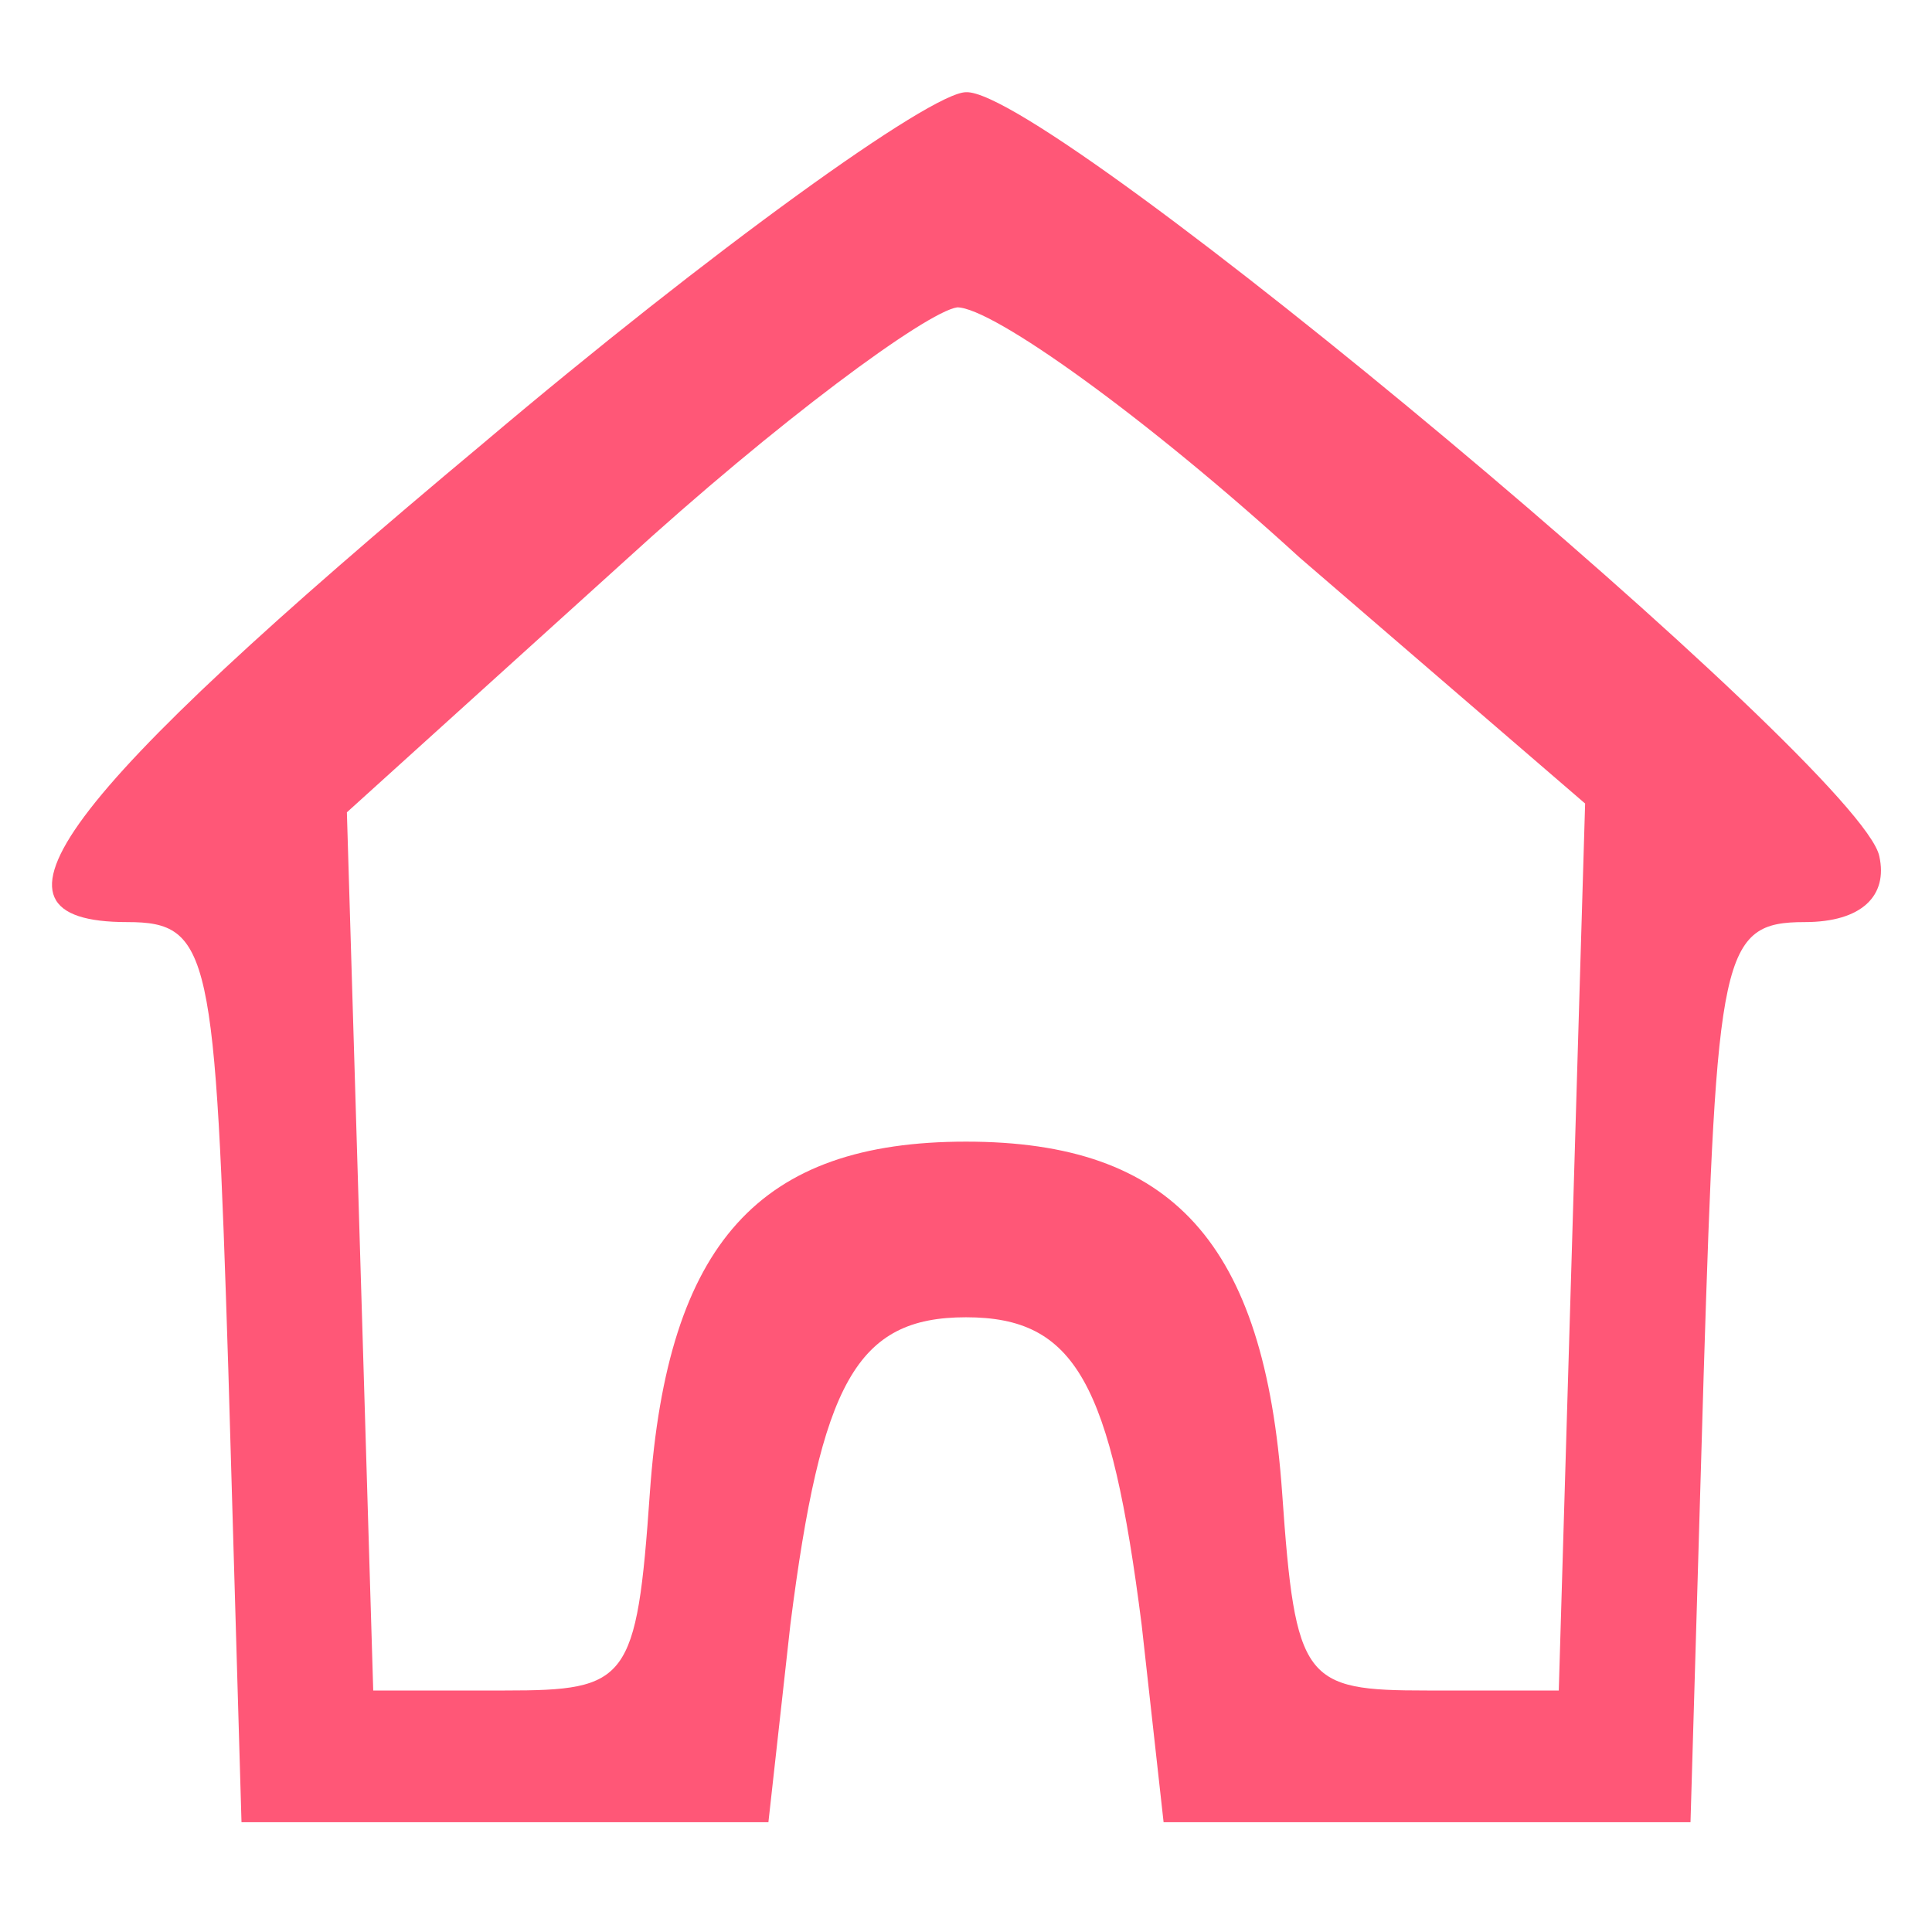
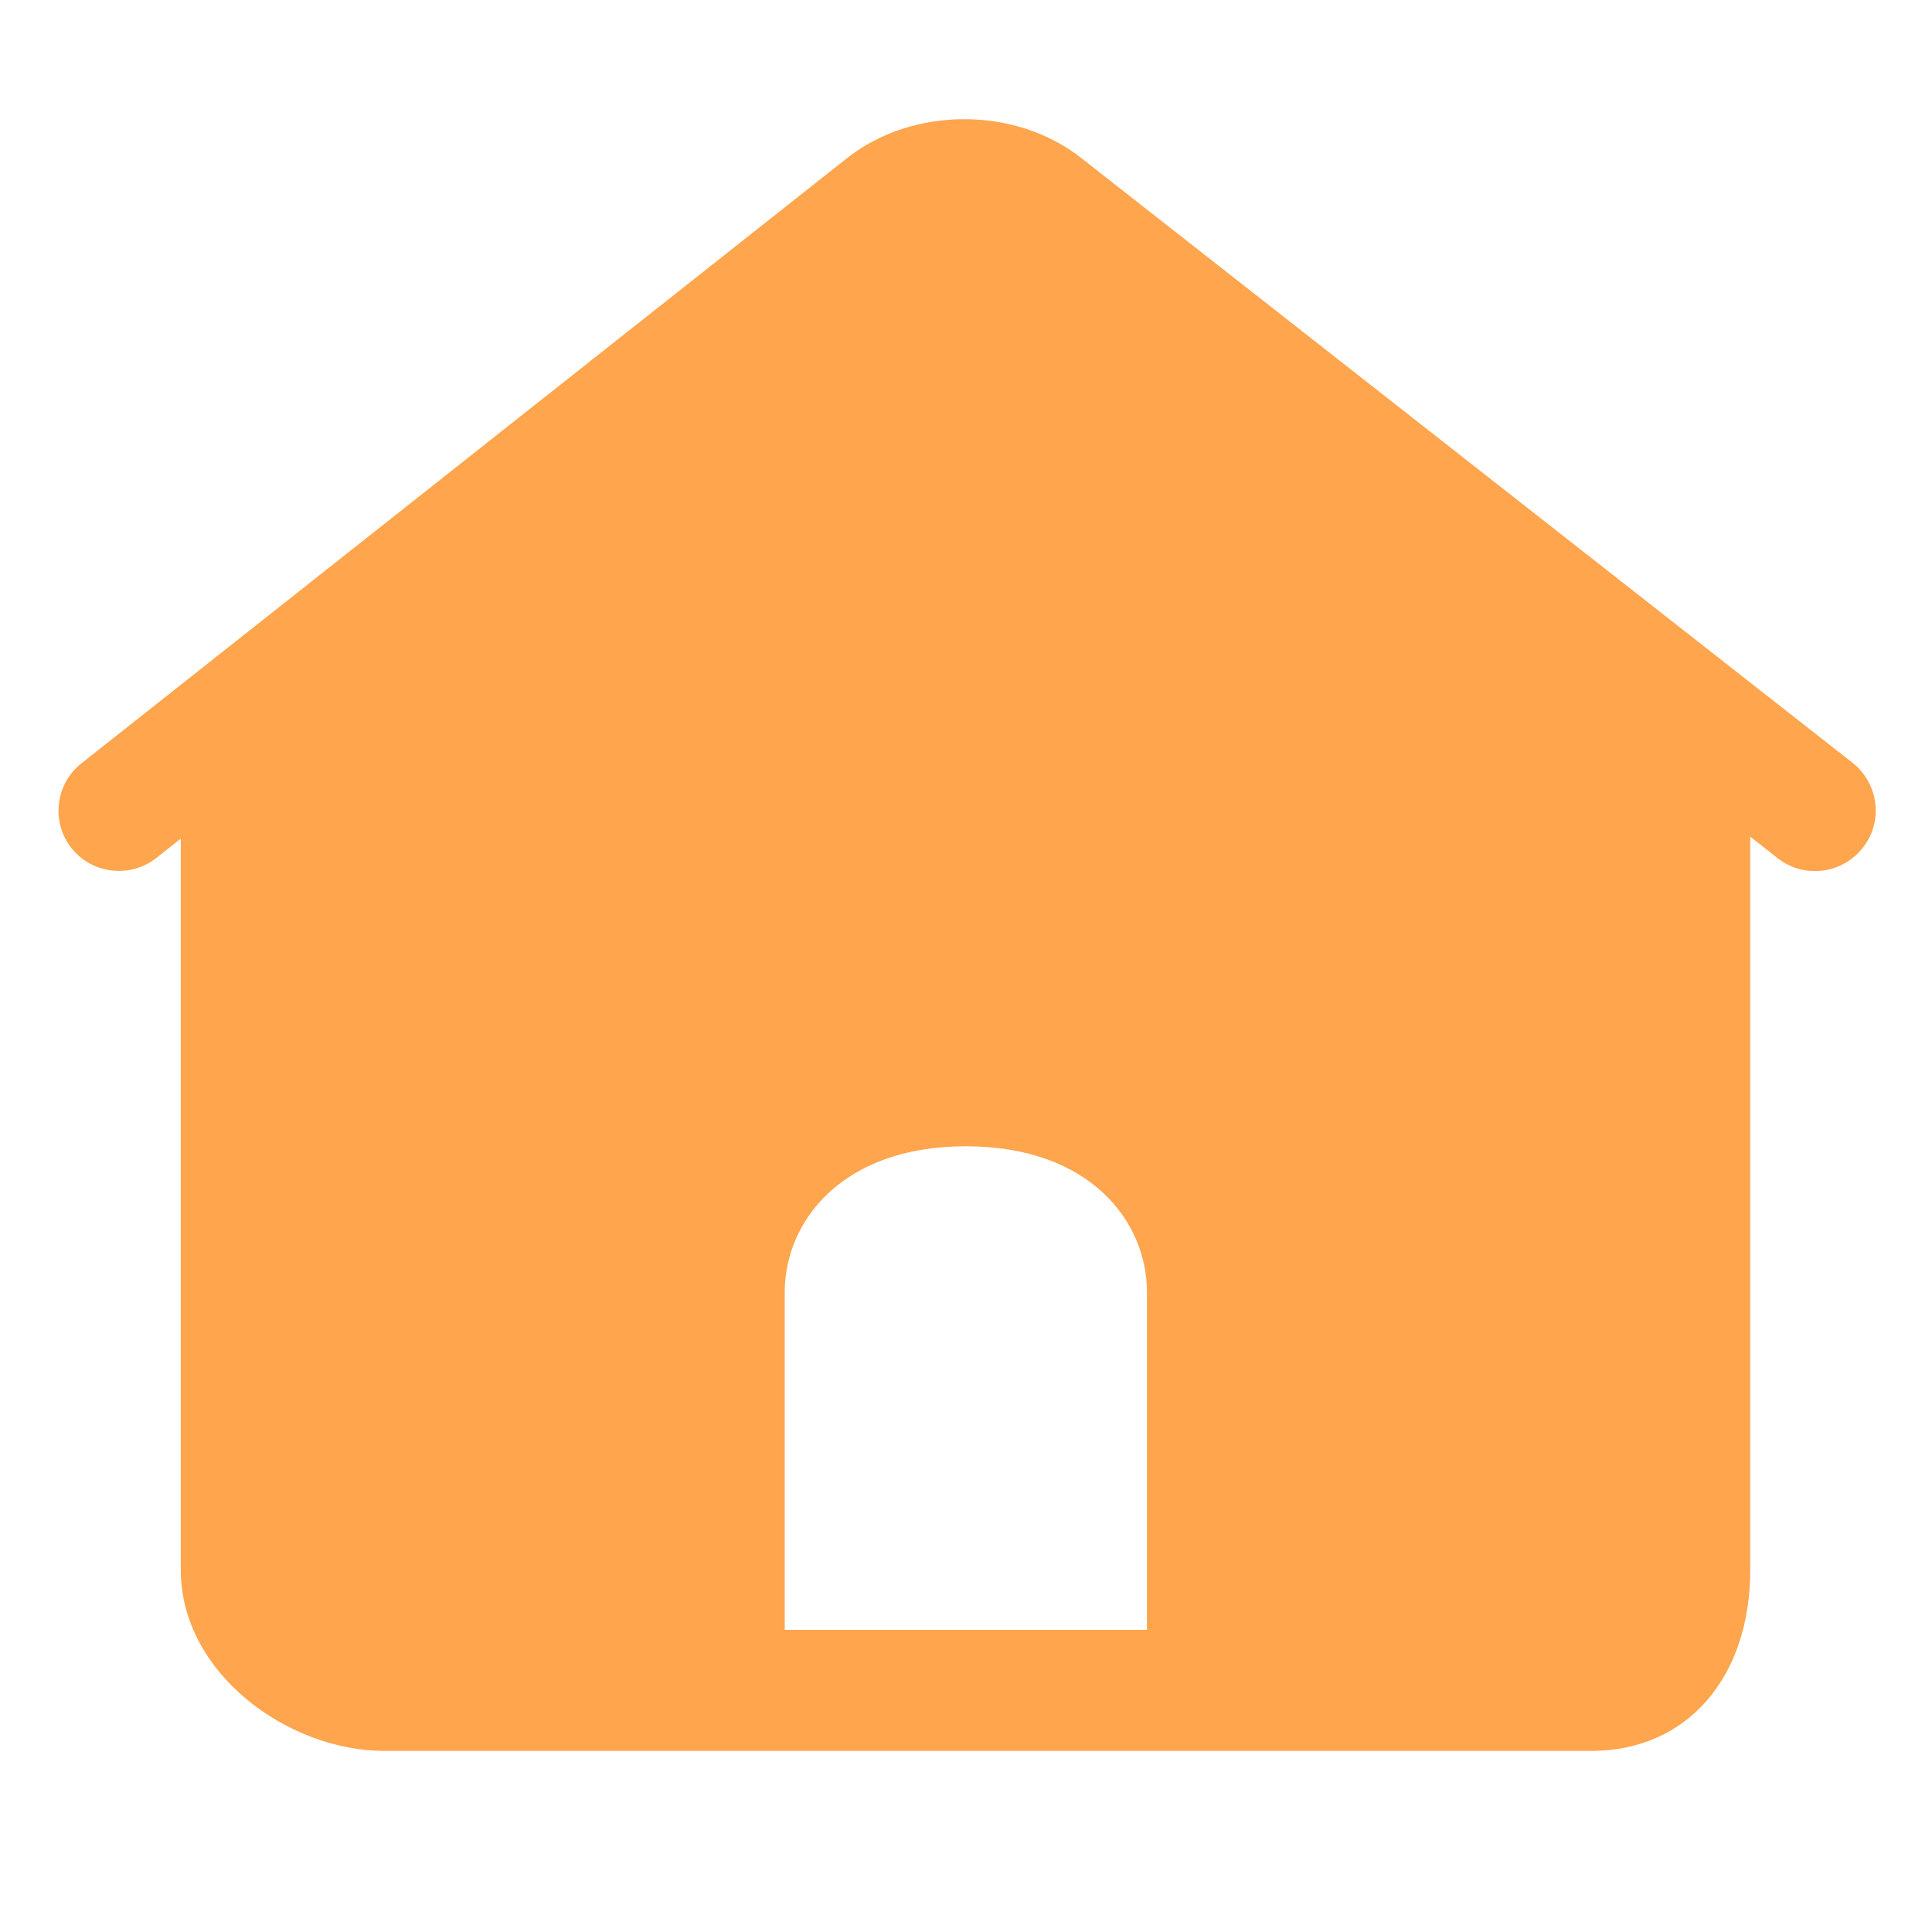
- <svg xmlns="http://www.w3.org/2000/svg" version="1.0" width="44pt" height="44pt" viewBox="0 0 44 44" preserveAspectRatio="xMidYMid meet">
-   <g transform="translate(0,44) scale(0.1,-0.1)" fill="#ff5777" stroke="none">
-     <path d="M110 339 c-97 -81 -118 -109 -81 -109 19 0 20 -7 23 -102 l3 -103 60 0 60 0 5 45 c7 55 15 70 40 70 25 0 33 -15 40 -70 l5 -45 60 0 60 0 3 102 c3 96 4 103 23 103 13 0 19 6 17 15 -4 20 -189 175 -208 174 -8 0 -58 -36 -110 -80z m186 -26 l65 -56 -3 -101 -3 -101 -30 0 c-28 0 -30 2 -33 45 -4 57 -25 80 -72 80 -47 0 -68 -23 -72 -80 -3 -43 -5 -45 -33 -45 l-30 0 -3 100 -3 100 63 57 c35 32 69 57 76 58 8 0 43 -25 78 -57z" />
-   </g>
+ <svg xmlns="http://www.w3.org/2000/svg" t="1638625871546" class="icon" viewBox="0 0 1024 1024" version="1.1" p-id="27665" data-darkreader-inline-fill="" fill="#ffa54d" width="44" height="44">
+   <path d="M982.029 404.405 573.323 83.943c-34.919-27.694-89.619-27.694-124.538 0L43.176 404.577c-13.933 11.009-16.169 31.135-5.332 44.896s31.135 16.169 44.896 5.332l13.073-10.321 0 387.548c0 54.873 56.937 95.984 107.853 95.984l639.892 0c50.228 0 84.115-38.531 84.115-95.984L927.672 443.452l14.449 11.353c5.848 4.644 12.729 6.881 19.782 6.881 9.461 0 18.922-4.128 25.286-12.213C998.37 435.54 995.79 415.414 982.029 404.405zM607.898 797.113l0 66.741-63.989 0-63.989 0-63.989 0 0-66.741 0-112.325c0-37.155 30.102-77.234 95.984-77.234 66.053 0 95.984 40.079 95.984 77.234L607.898 797.113 607.898 797.113z" p-id="27666" />
</svg>
